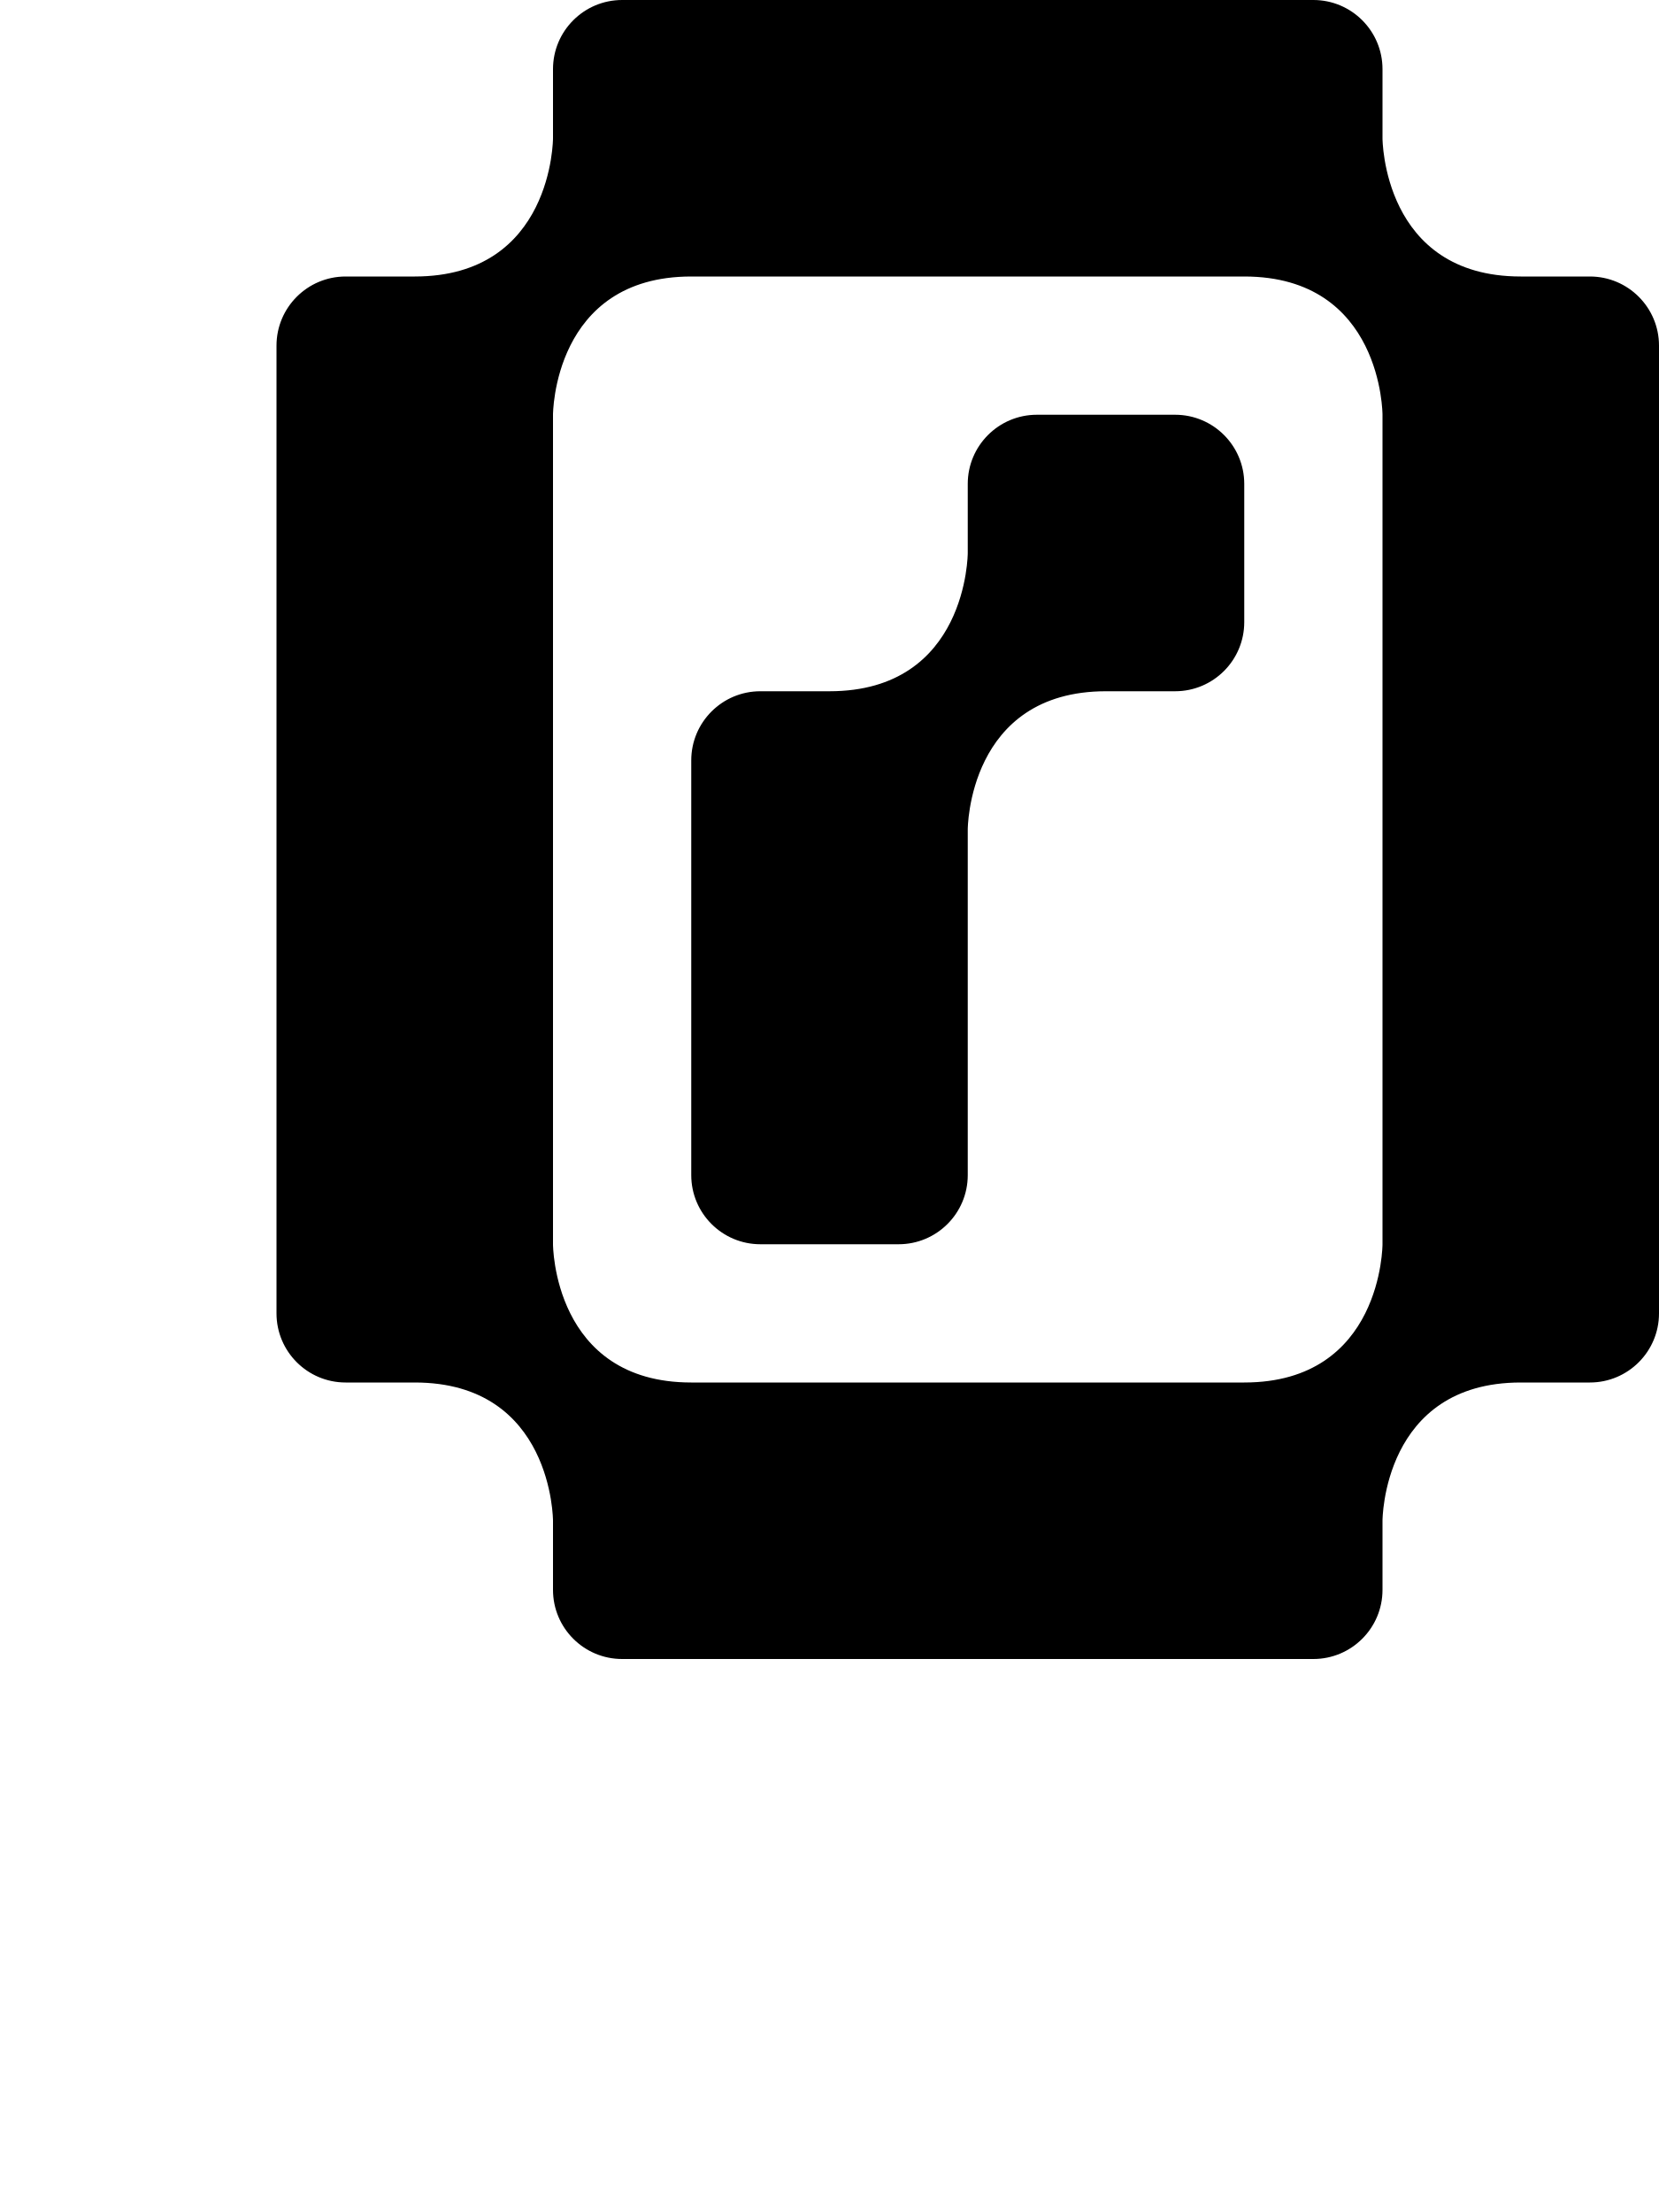
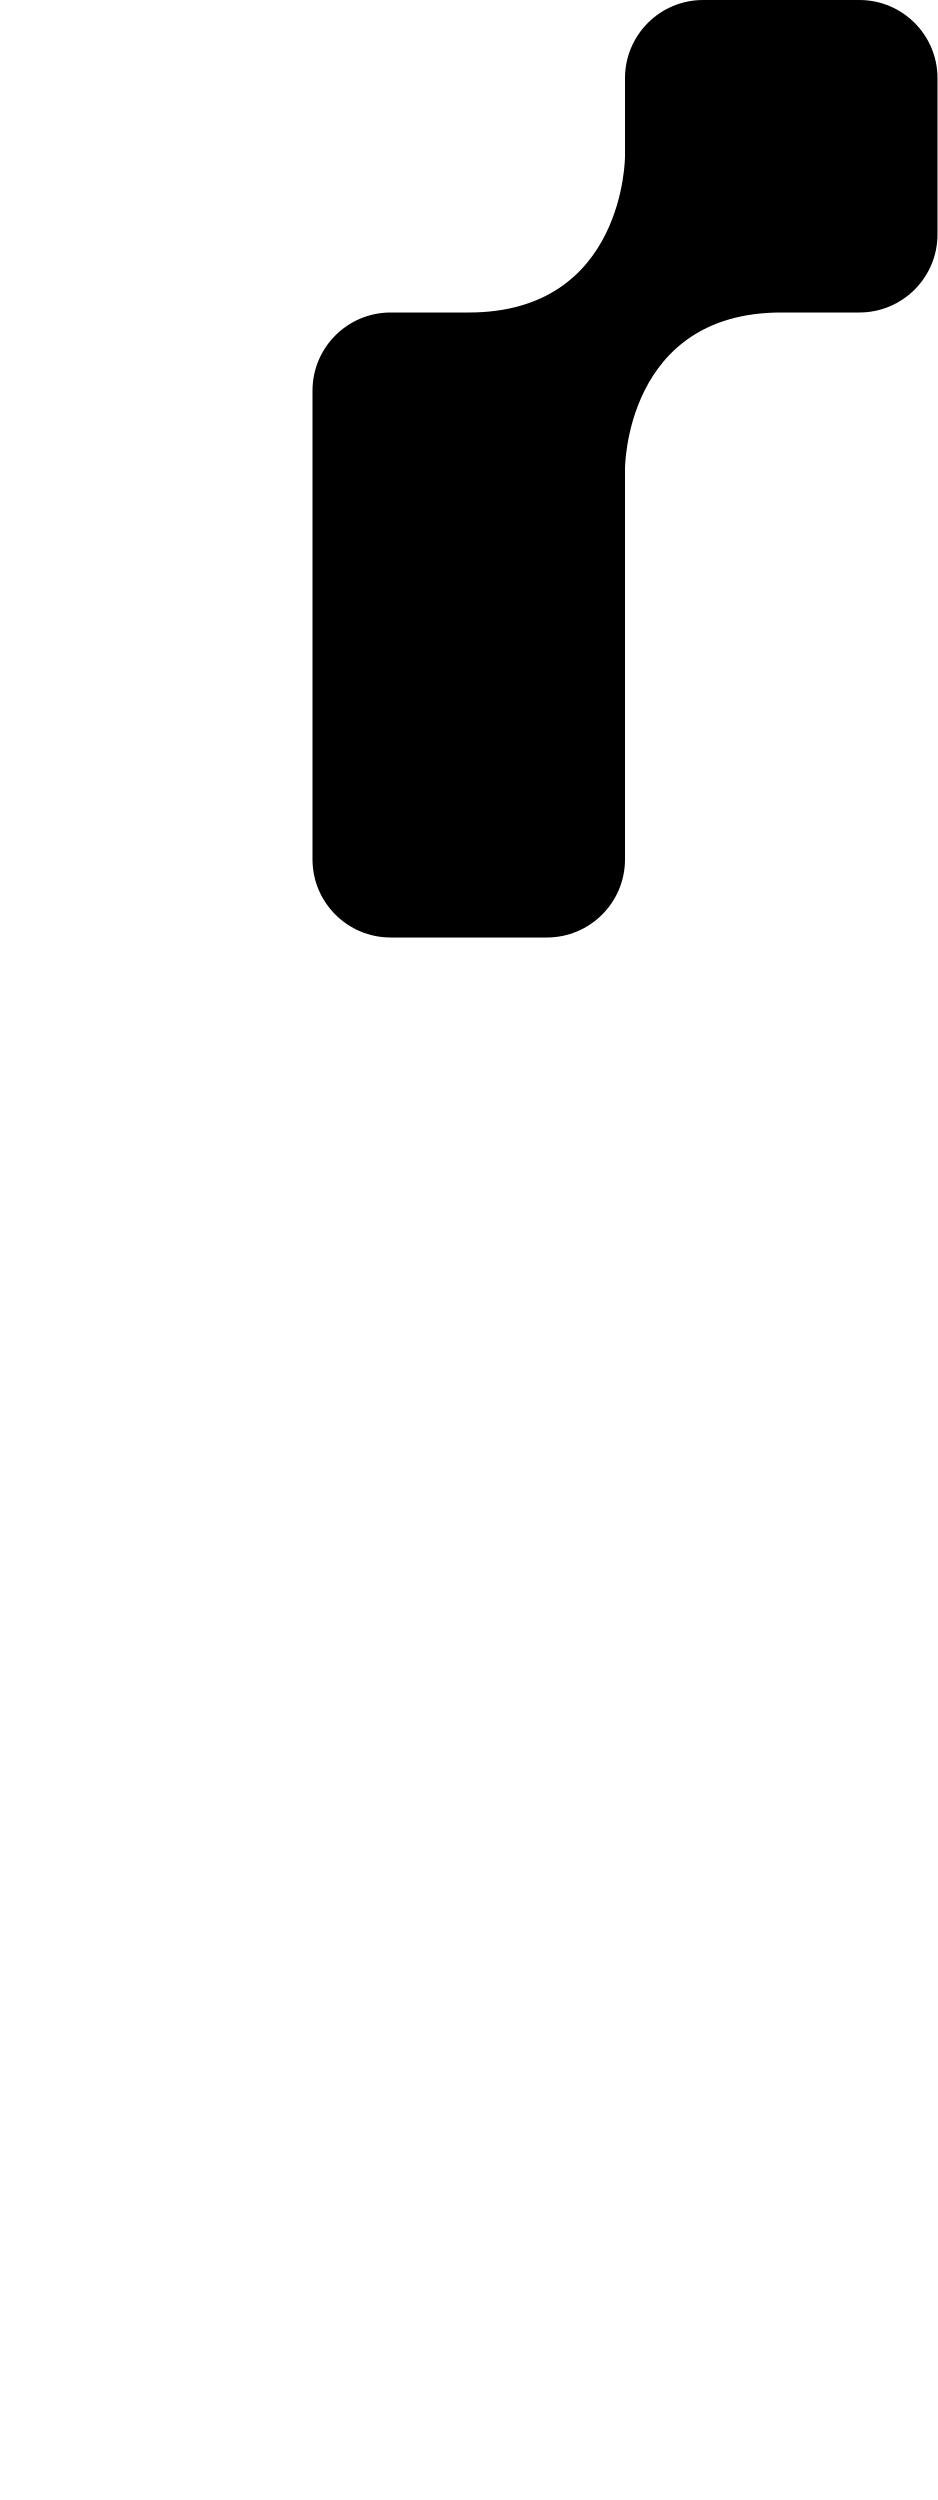
- <svg xmlns="http://www.w3.org/2000/svg" width="24" height="32" viewBox="0 0 24 32" fill="none">
-   <path d="M20 2C20 2 20 4 22 4H23C23.552 4 24 4.448 24 5V19C24 19.552 23.552 20 23 20H22C20 20 20 22 20 22V23C20 23.552 19.552 24 19 24H9C8.448 24 8 23.552 8 23V22C8 22 8 20 6 20H5C4.448 20 4 19.552 4 19V5C4 4.448 4.448 4 5 4H6C8 4 8 2 8 2V1C8 0.448 8.448 0 9 0H19C19.552 0 20 0.448 20 1V2ZM10 4C8 4 8 6 8 6V18C8 18 8 20 10 20H18C20 20 20 18 20 18V6C20 6 20 4 18 4H10ZM18 9C18 9.552 17.552 10 17 10H16C14 10 14 12 14 12V17C14 17.552 13.552 18 13 18H11C10.448 18 10 17.552 10 17V11C10 10.448 10.448 10 11 10H12C14 10 14 8 14 8V7C14 6.448 14.448 6 15 6H17C17.552 6 18 6.448 18 7V9Z" fill="black" />
+ <svg xmlns="http://www.w3.org/2000/svg" width="12" height="32" viewBox="0 0 12 32" fill="none">
+   <path d="M12 3C12 3.552 11.552 4 11 4H10C8 4 8 6 8 6V11C8 11.552 7.552 12 7 12H5C4.448 12 4 11.552 4 11V5C4 4.448 4.448 4 5 4H6C8 4 8 2 8 2V1C8 0.448 8.448 0 9 0H11C11.552 0 12 0.448 12 1V3Z" fill="black" />
</svg>
